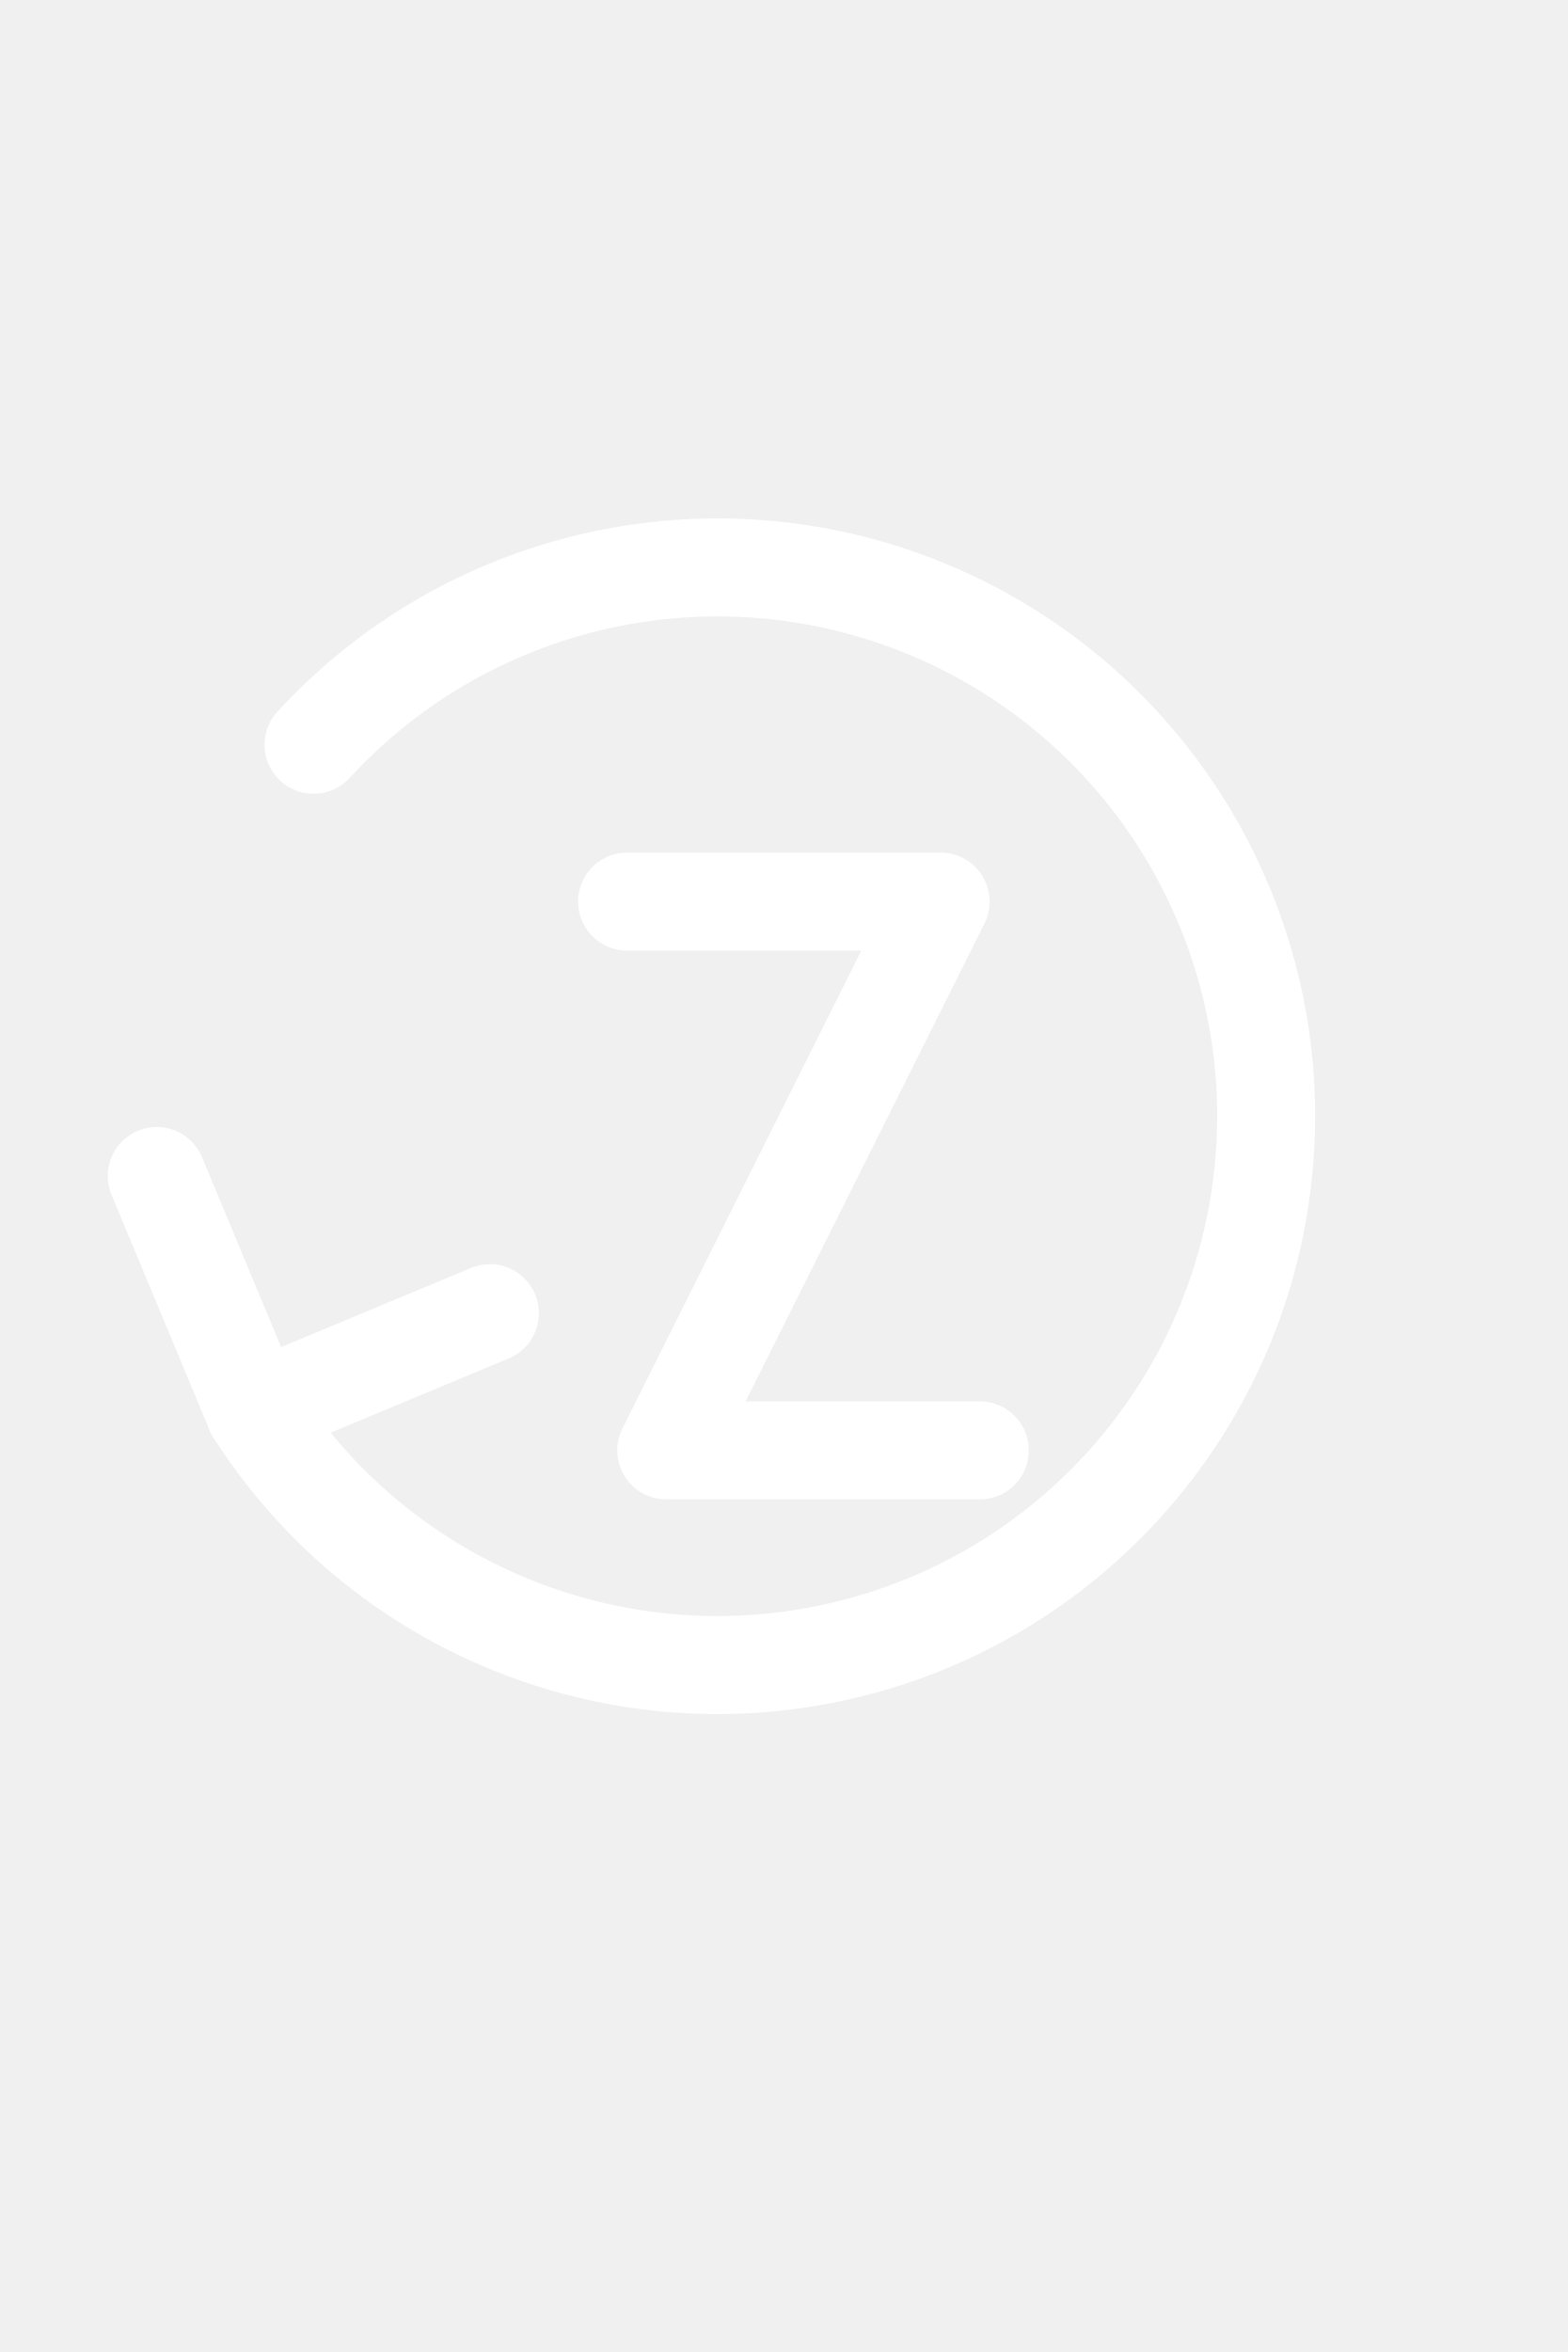
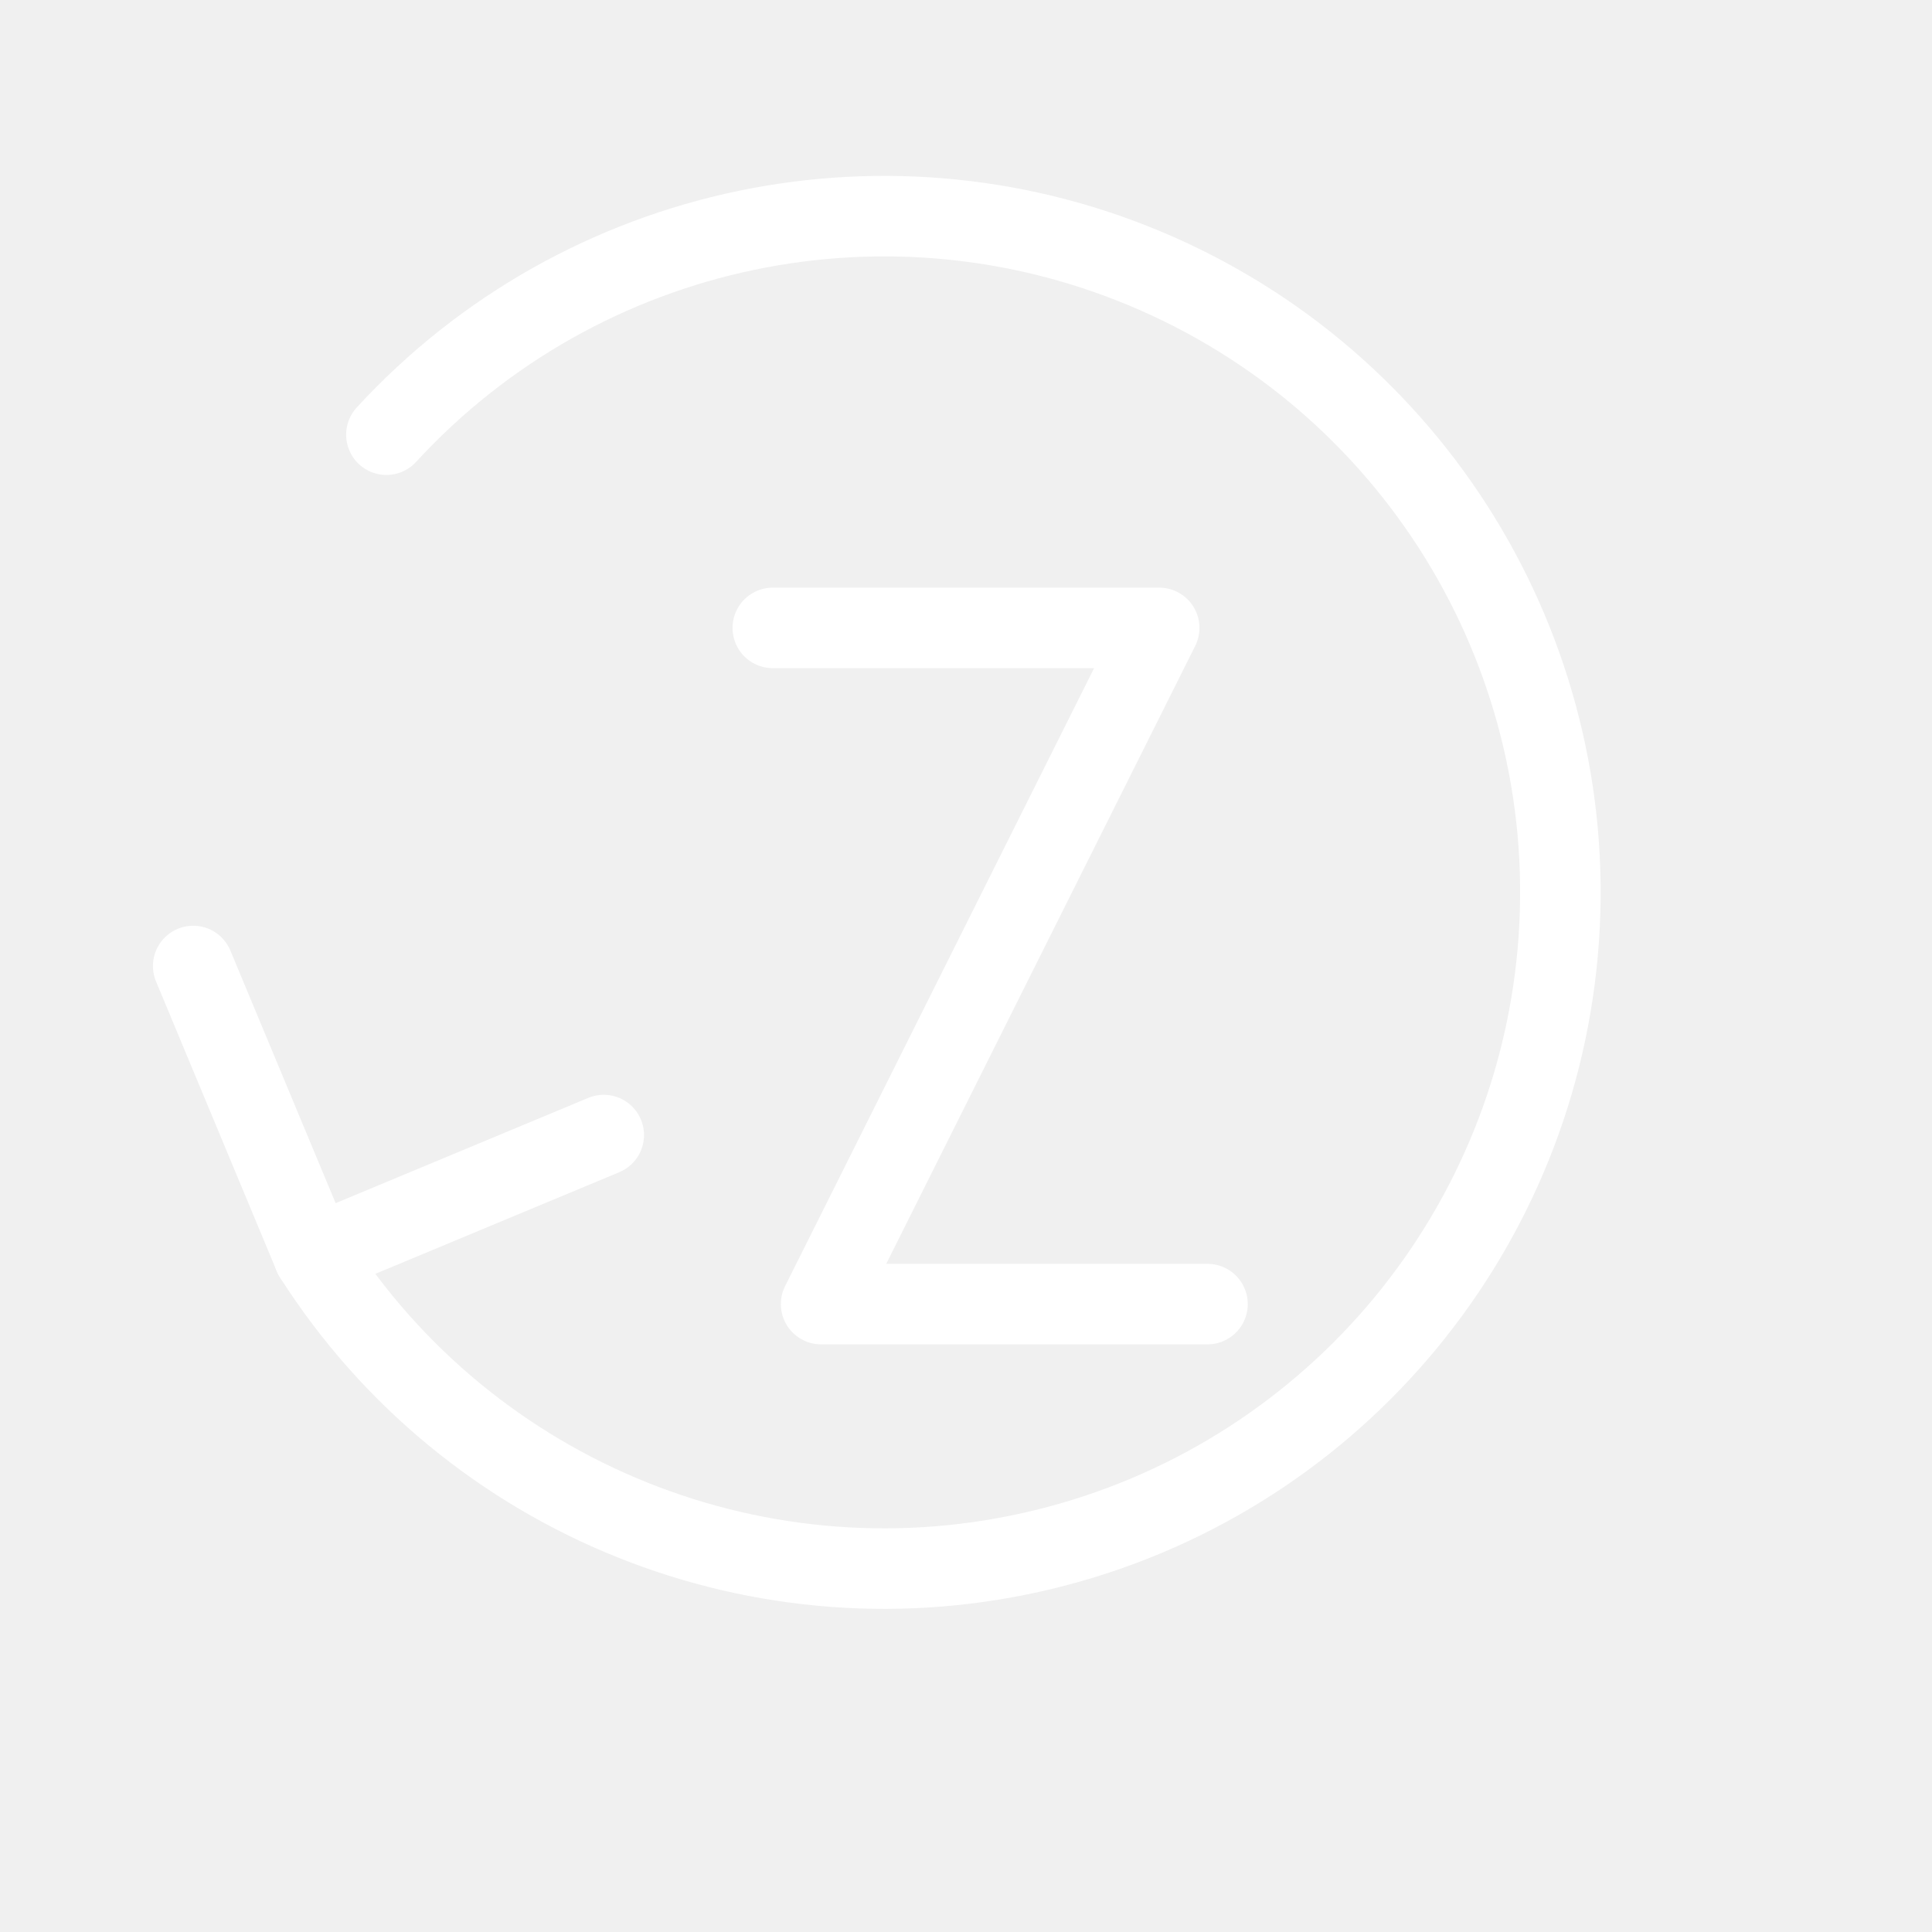
- <svg xmlns="http://www.w3.org/2000/svg" viewBox="0 0 40 60">
-   <g fill="none" stroke="#fff" stroke-linecap="round" stroke-linejoin="round" stroke-width="2.5">
+ <svg xmlns="http://www.w3.org/2000/svg" viewBox="0 10 40 40">
+   <g fill="none" stroke="#fff" stroke-linecap="round" stroke-linejoin="round" stroke-width="1.667">
    <path d="M8 19a14 14 0 1 1-1.5 17" />
    <path d="m4 30 2.5 6 6-2.5" />
    <path d="M16 23h8l-7 14h8" />
  </g>
</svg>
